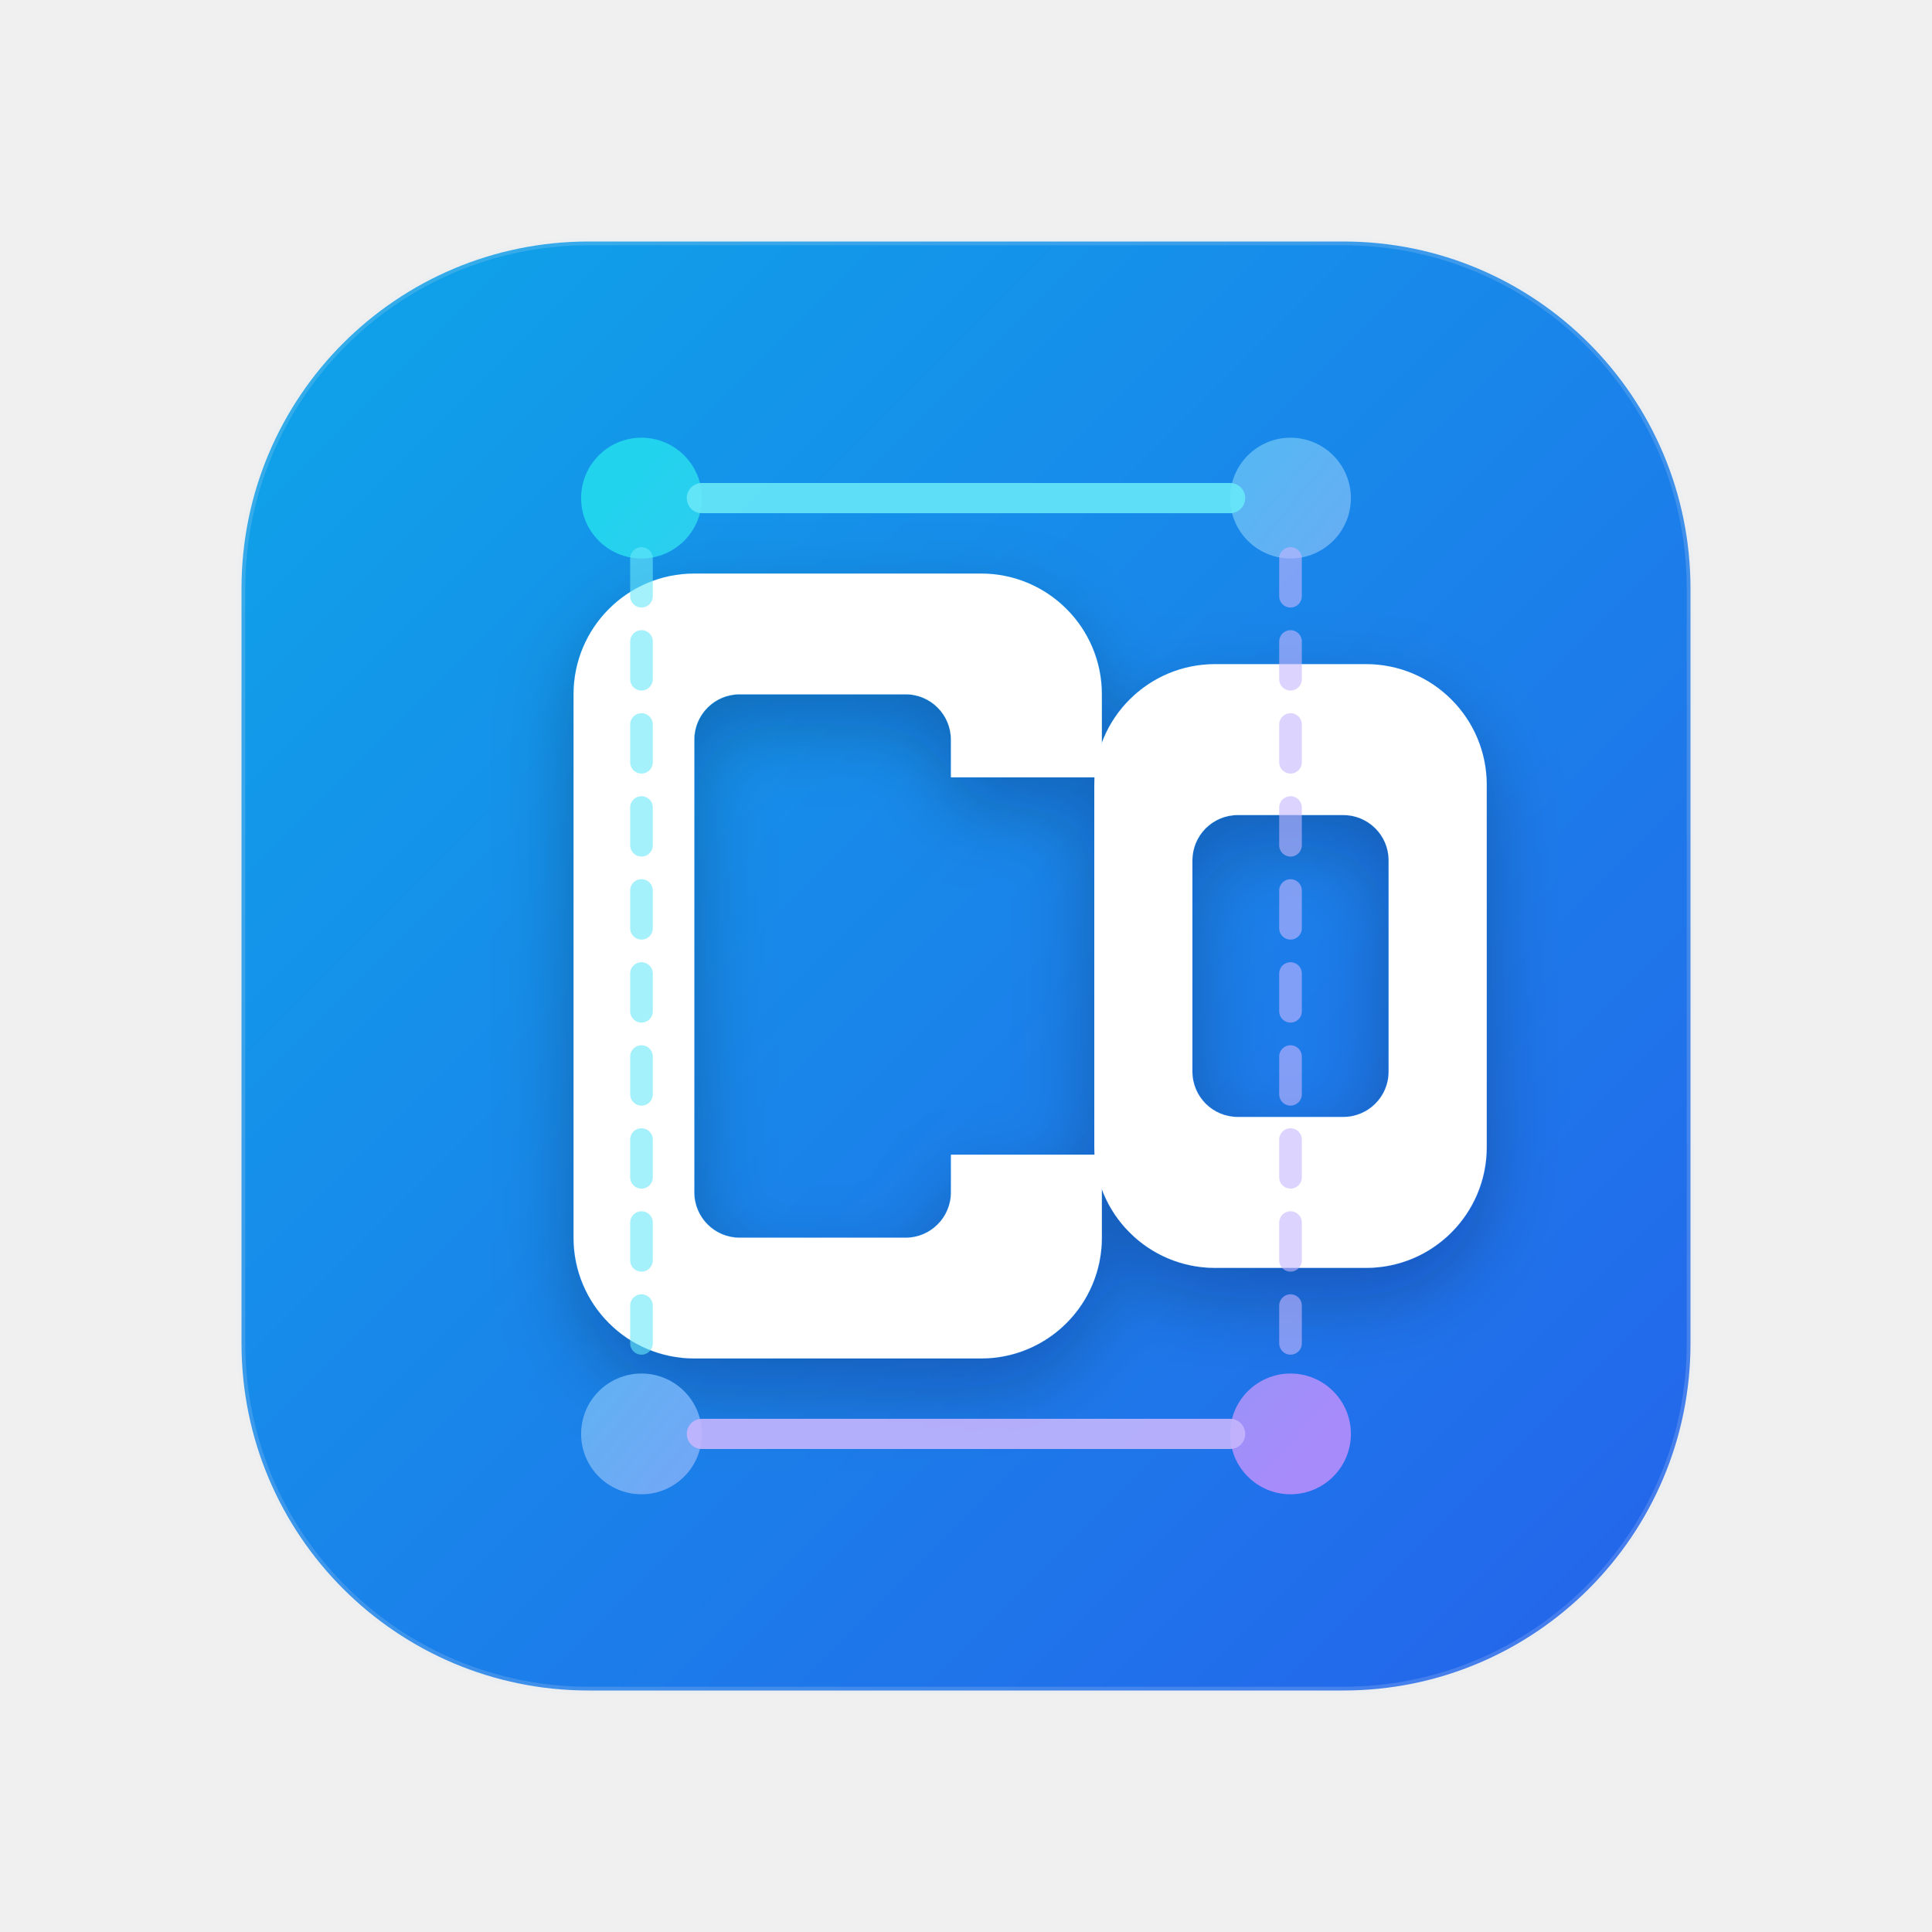
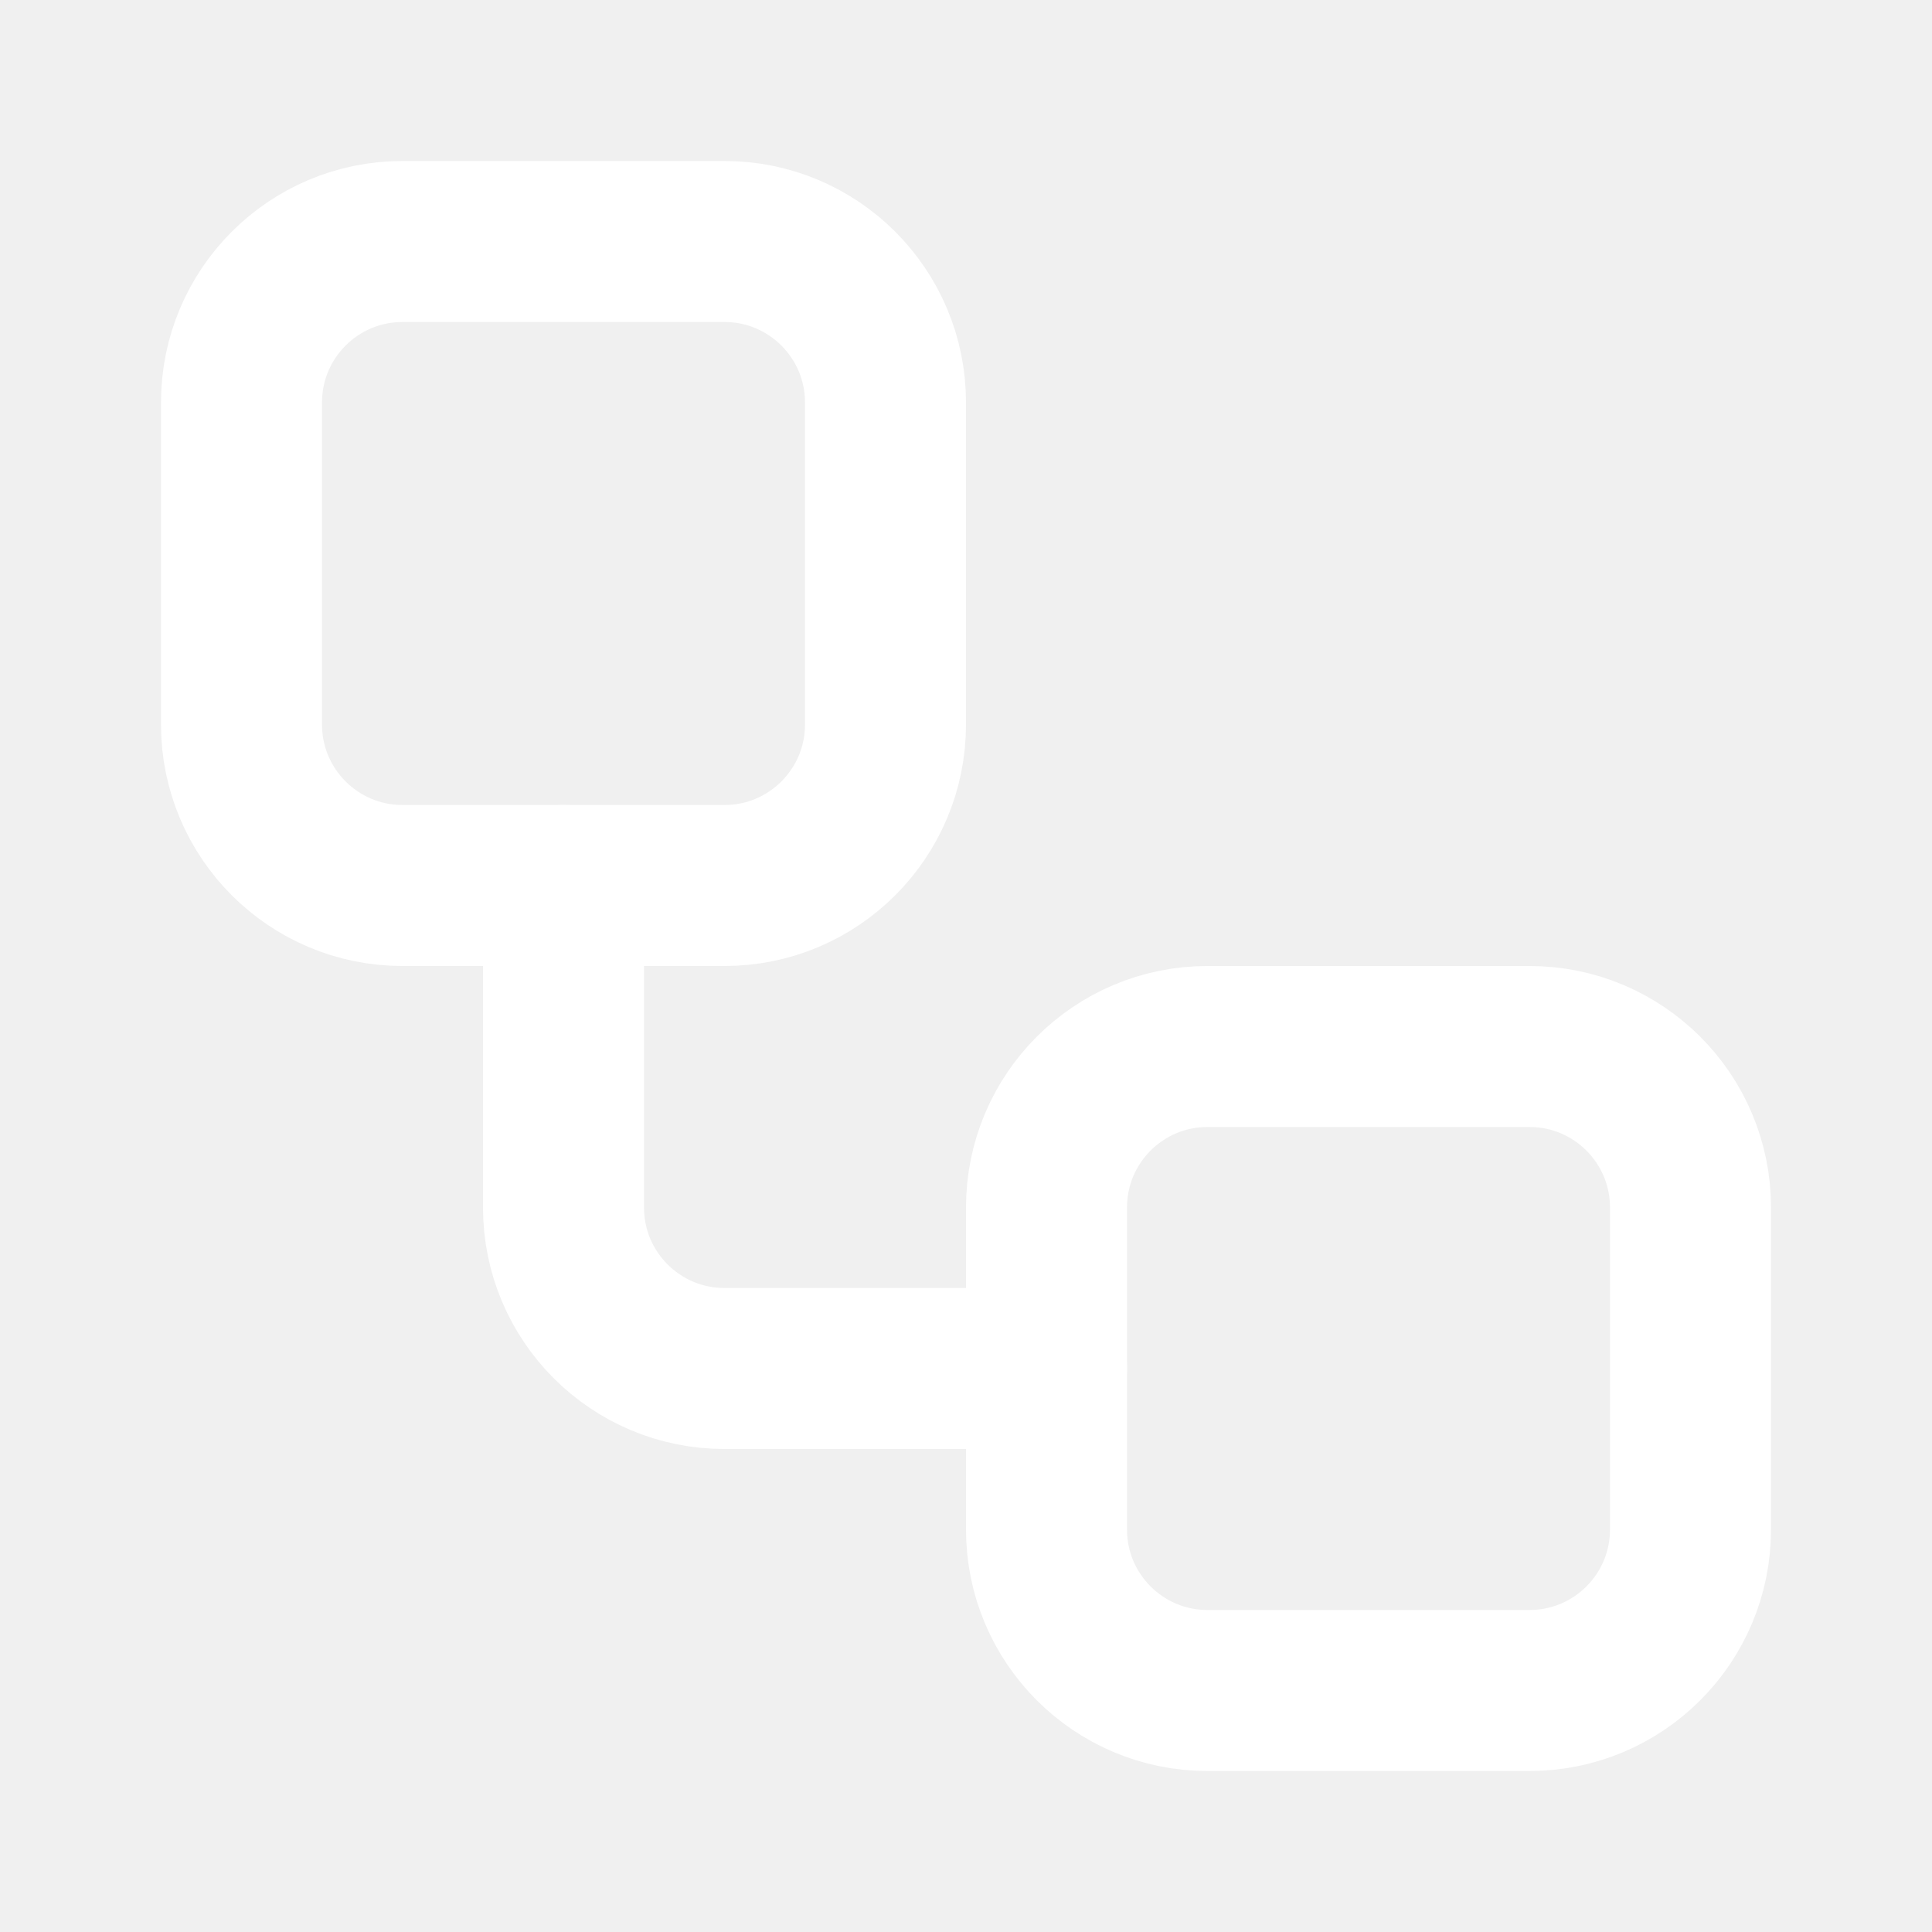
- <svg xmlns="http://www.w3.org/2000/svg" width="512" height="512" viewBox="0 0 512 512" fill="none">
-   <defs>
-     <linearGradient id="bg" x1="64" y1="64" x2="448" y2="448" gradientUnits="userSpaceOnUse">
-       <stop offset="0" stop-color="#0EA5E9" />
-       <stop offset="1" stop-color="#2563EB" />
-     </linearGradient>
-     <linearGradient id="accent" x1="140" y1="160" x2="372" y2="356" gradientUnits="userSpaceOnUse">
-       <stop offset="0" stop-color="#22D3EE" />
-       <stop offset="1" stop-color="#A78BFA" />
-     </linearGradient>
-     <filter id="shadow" x="40" y="40" width="432" height="432" filterUnits="userSpaceOnUse" color-interpolation-filters="sRGB">
-       <feDropShadow dx="0" dy="8" stdDeviation="10" flood-color="#0B1120" flood-opacity="0.25" />
-     </filter>
-   </defs>
-   <rect x="64" y="64" width="384" height="384" rx="92" fill="url(#bg)" />
-   <rect x="64" y="64" width="384" height="384" rx="92" stroke="#E2E8F0" stroke-opacity="0.18" stroke-width="2" />
-   <g filter="url(#shadow)">
-     <path d="M152 184C152 166.327 166.327 152 184 152H260C277.673 152 292 166.327 292 184V206H252V196C252 189.373 246.627 184 240 184H196C189.373 184 184 189.373 184 196V316C184 322.627 189.373 328 196 328H240C246.627 328 252 322.627 252 316V306H292V328C292 345.673 277.673 360 260 360H184C166.327 360 152 345.673 152 328V184Z" fill="white" />
-     <path d="M322 176H362C379.673 176 394 190.327 394 208V304C394 321.673 379.673 336 362 336H322C304.327 336 290 321.673 290 304V208C290 190.327 304.327 176 322 176ZM328 216C321.373 216 316 221.373 316 228V284C316 290.627 321.373 296 328 296H356C362.627 296 368 290.627 368 284V228C368 221.373 362.627 216 356 216H328Z" fill="white" />
-   </g>
-   <g>
-     <circle cx="170" cy="132" r="16" fill="url(#accent)" />
-     <circle cx="342" cy="132" r="16" fill="url(#accent)" />
-     <circle cx="170" cy="380" r="16" fill="url(#accent)" />
-     <circle cx="342" cy="380" r="16" fill="url(#accent)" />
-     <path d="M186 132H326" stroke="#67E8F9" stroke-opacity="0.9" stroke-width="8" stroke-linecap="round" />
-     <path d="M170 148V364" stroke="#67E8F9" stroke-opacity="0.6" stroke-width="6" stroke-linecap="round" stroke-dasharray="10 12" />
-     <path d="M342 148V364" stroke="#C4B5FD" stroke-opacity="0.6" stroke-width="6" stroke-linecap="round" stroke-dasharray="10 12" />
-     <path d="M186 380H326" stroke="#C4B5FD" stroke-opacity="0.9" stroke-width="8" stroke-linecap="round" />
-   </g>
+ <svg xmlns="http://www.w3.org/2000/svg" width="256" height="256" viewBox="0 0 24 24" fill="none">
+   <rect x="3" y="3" width="8" height="8" rx="2" stroke="white" stroke-width="2" stroke-linecap="round" stroke-linejoin="round" />
+   <path d="M7 11v4a2 2 0 0 0 2 2h4" stroke="white" stroke-width="2" stroke-linecap="round" stroke-linejoin="round" />
+   <rect x="13" y="13" width="8" height="8" rx="2" stroke="white" stroke-width="2" stroke-linecap="round" stroke-linejoin="round" />
</svg>
